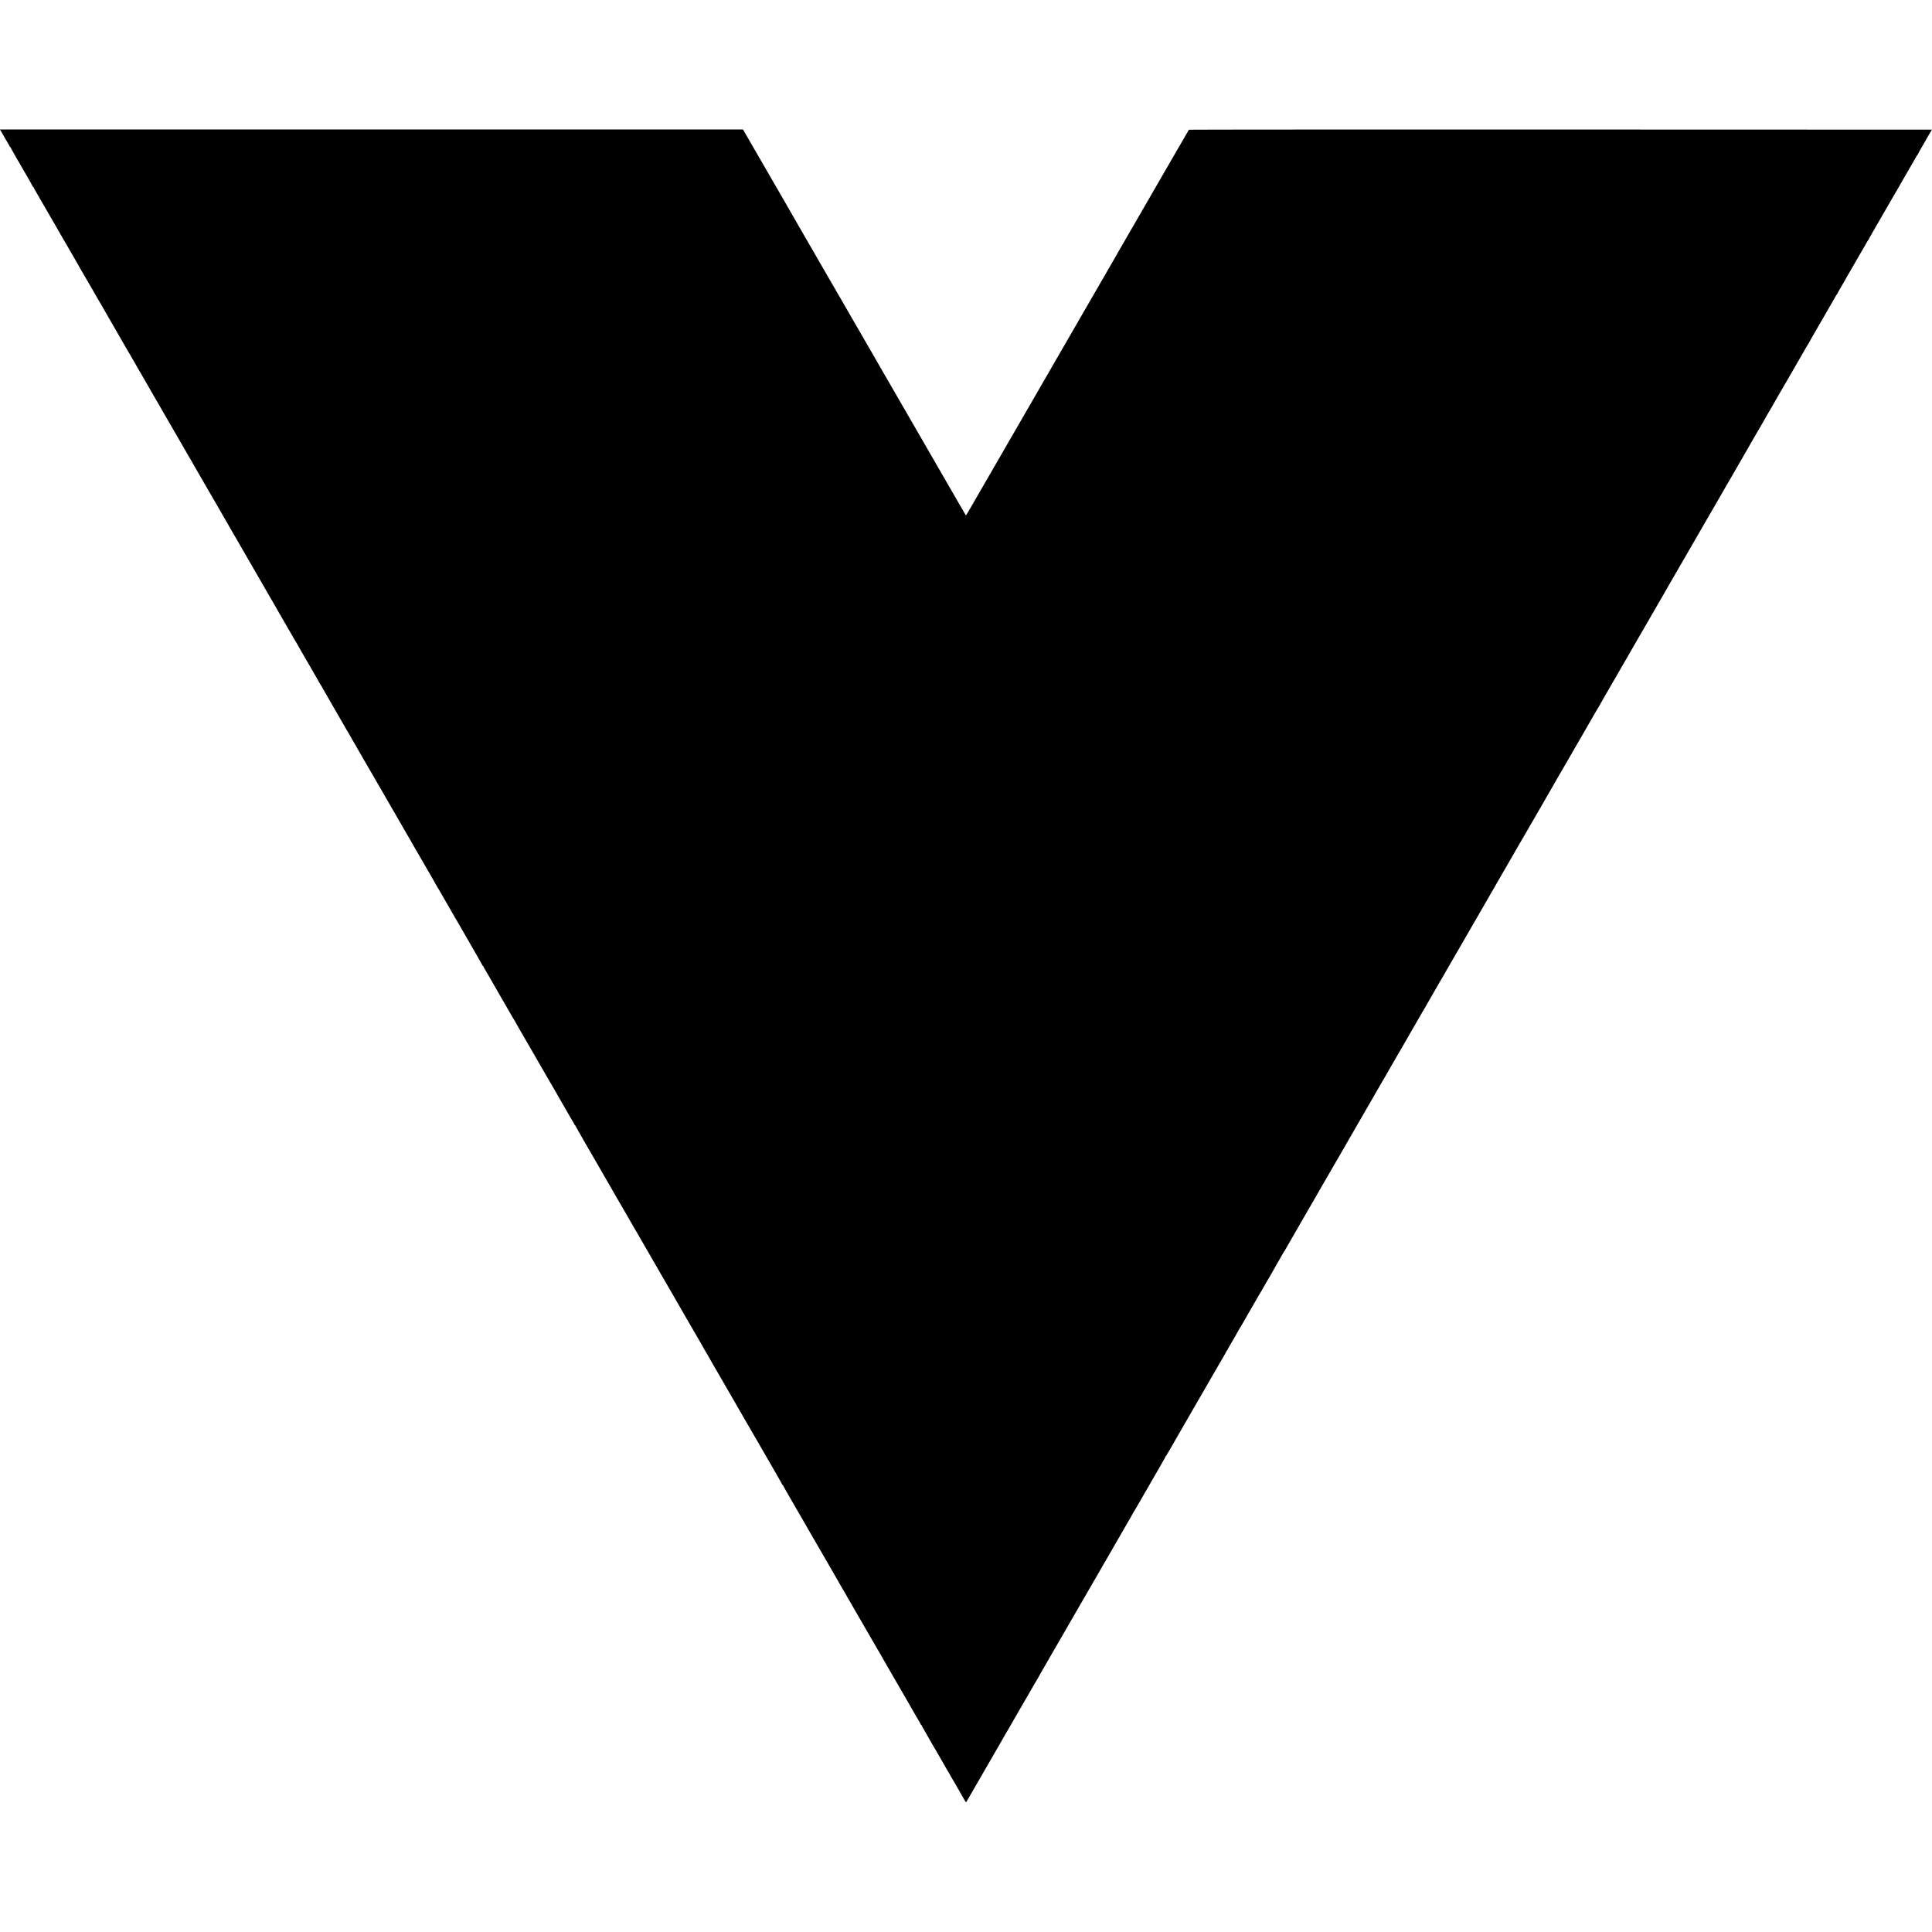
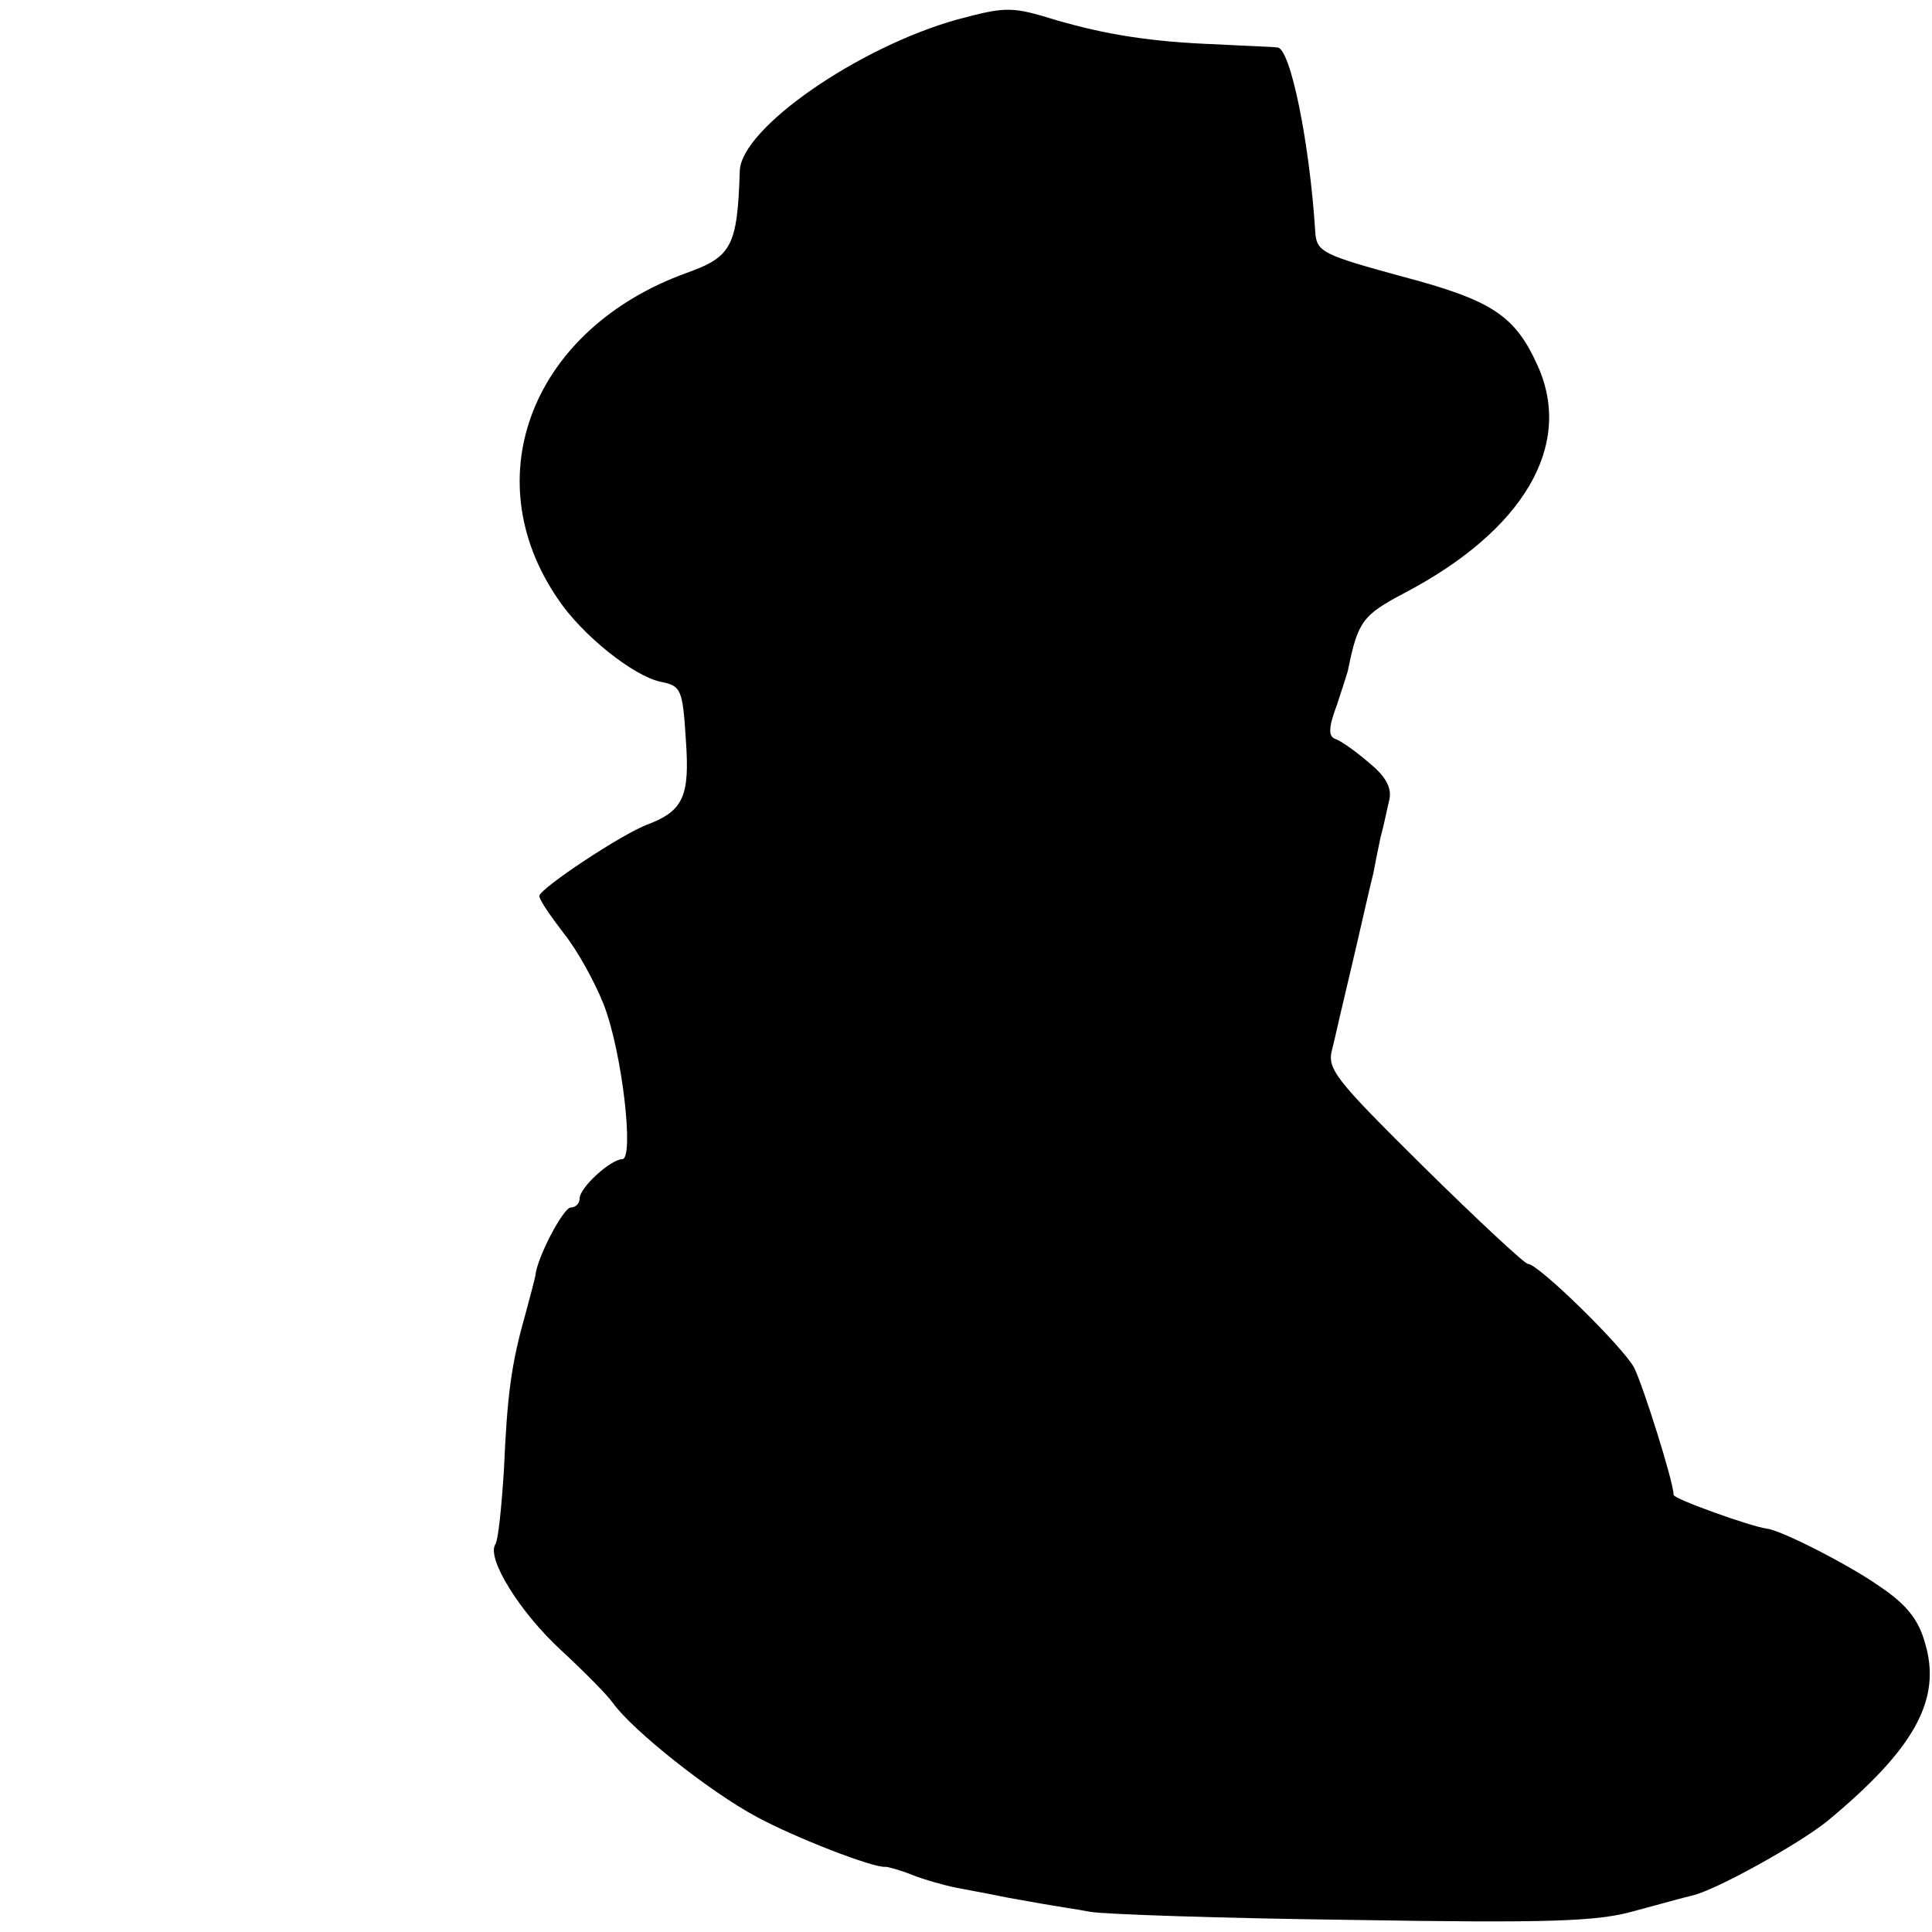
- <svg xmlns="http://www.w3.org/2000/svg" version="1.0" width="16pt" height="16pt" viewBox="0 0 16 16" preserveAspectRatio="xMidYMid meet">
-   <g transform="translate(0,16) scale(0.00032,-0.00032)" fill="#000000" stroke="none">
-     <path d="M18 46618 c45 -75 122 -207 122 -211 0 -2 25 -45 55 -95 30 -50 55 -96 55 -102 0 -5 5 -10 10 -10 6 0 10 -4 10 -9 0 -5 73 -135 161 -288 89 -153 173 -298 187 -323 14 -25 32 -57 41 -72 88 -149 187 -324 189 -335 2 -7 8 -13 13 -13 5 0 9 -4 9 -10 0 -5 46 -89 103 -187 175 -302 490 -846 507 -876 8 -16 20 -36 25 -45 28 -46 290 -498 339 -585 13 -23 74 -129 136 -236 61 -107 123 -215 137 -240 14 -25 29 -50 33 -56 5 -5 23 -37 40 -70 18 -33 38 -67 44 -75 11 -16 21 -33 63 -109 14 -25 29 -50 33 -56 4 -5 21 -35 38 -65 55 -100 261 -455 269 -465 4 -5 14 -21 20 -35 15 -29 41 -75 103 -180 24 -41 52 -88 60 -105 9 -16 57 -100 107 -185 112 -193 362 -626 380 -660 8 -14 23 -38 33 -55 11 -16 23 -37 27 -45 4 -8 26 -46 48 -85 23 -38 53 -90 67 -115 46 -81 64 -113 178 -310 62 -107 121 -210 132 -227 37 -67 56 -99 85 -148 16 -27 32 -57 36 -65 4 -8 15 -27 25 -42 9 -15 53 -89 96 -165 44 -76 177 -307 296 -513 120 -206 268 -463 330 -570 131 -227 117 -203 200 -348 36 -62 73 -125 82 -140 10 -15 21 -34 25 -42 4 -8 20 -37 36 -65 17 -27 38 -65 48 -82 49 -85 64 -111 87 -153 13 -25 28 -49 32 -55 4 -5 78 -134 165 -285 87 -151 166 -288 176 -305 10 -16 26 -43 35 -59 9 -17 125 -217 257 -445 132 -229 253 -441 270 -471 17 -30 45 -79 64 -108 18 -29 33 -54 33 -57 0 -2 20 -37 44 -77 24 -40 123 -212 221 -383 97 -170 190 -330 205 -355 16 -25 39 -65 53 -90 13 -25 81 -144 152 -265 70 -121 137 -238 150 -260 12 -22 37 -65 55 -95 18 -30 43 -73 55 -95 12 -22 48 -85 80 -140 77 -132 163 -280 190 -330 13 -22 71 -123 130 -225 59 -102 116 -199 126 -217 10 -17 29 -50 43 -72 15 -22 26 -43 26 -45 0 -2 27 -50 60 -106 33 -56 60 -103 60 -105 0 -2 55 -98 90 -155 8 -14 182 -316 239 -414 13 -22 45 -79 72 -124 27 -46 49 -86 49 -89 0 -2 14 -24 30 -48 16 -24 30 -46 30 -49 0 -5 74 -135 100 -176 5 -8 24 -42 43 -75 50 -88 58 -101 262 -455 104 -179 199 -345 213 -370 14 -25 28 -49 32 -55 4 -5 17 -26 28 -45 10 -19 62 -109 114 -200 114 -197 133 -230 170 -295 16 -27 33 -57 38 -65 17 -28 96 -165 103 -180 4 -8 16 -28 26 -45 10 -16 77 -131 148 -255 72 -124 181 -313 243 -420 62 -107 121 -209 131 -227 35 -62 323 -560 392 -678 38 -66 83 -145 100 -175 16 -30 33 -59 37 -65 4 -5 17 -27 29 -47 34 -61 56 -100 90 -156 17 -29 31 -55 31 -57 0 -2 17 -32 39 -67 21 -35 134 -229 251 -433 117 -203 235 -407 261 -451 27 -45 49 -85 49 -88 0 -4 8 -19 19 -34 15 -21 200 -341 309 -533 10 -19 33 -58 51 -87 17 -29 31 -54 31 -56 0 -2 25 -44 55 -94 30 -50 55 -95 55 -98 0 -4 6 -15 14 -23 7 -9 27 -41 43 -71 17 -30 170 -297 342 -594 171 -296 311 -542 311 -547 0 -5 5 -9 10 -9 6 0 10 -4 10 -10 0 -5 22 -47 49 -92 27 -46 58 -99 68 -118 24 -43 81 -140 93 -160 5 -8 66 -114 135 -235 69 -121 130 -227 135 -235 12 -21 259 -447 283 -490 10 -19 28 -47 38 -62 11 -14 19 -29 19 -32 0 -3 37 -69 83 -148 99 -170 305 -526 337 -583 13 -22 31 -53 41 -70 11 -16 22 -37 26 -45 7 -14 82 -146 103 -180 14 -24 181 -311 205 -355 13 -22 46 -80 75 -130 29 -49 64 -110 78 -135 14 -25 51 -88 82 -140 31 -52 59 -102 63 -110 4 -8 18 -33 31 -55 205 -353 284 -489 309 -535 17 -30 45 -78 62 -106 18 -28 36 -60 39 -72 4 -12 12 -22 17 -22 5 0 9 -4 9 -10 0 -5 109 -197 241 -427 133 -230 250 -431 259 -448 51 -90 222 -385 280 -485 37 -63 78 -135 92 -160 14 -25 67 -117 118 -205 51 -88 101 -175 111 -193 34 -58 55 -95 149 -257 51 -88 101 -173 110 -190 9 -16 76 -131 147 -255 72 -124 140 -241 151 -260 61 -108 281 -489 355 -615 38 -66 77 -133 87 -150 35 -63 91 -161 100 -175 14 -23 99 -169 128 -220 54 -97 135 -235 142 -245 4 -5 20 -32 35 -60 26 -48 238 -416 276 -480 10 -16 26 -46 37 -65 30 -53 382 -661 403 -695 10 -16 22 -37 26 -45 4 -8 26 -48 50 -88 24 -41 43 -75 43 -77 0 -2 22 -40 50 -85 27 -45 50 -84 50 -86 0 -3 38 -69 83 -147 84 -142 302 -520 340 -587 10 -19 34 -60 52 -90 18 -30 44 -75 57 -100 14 -25 45 -79 70 -120 25 -41 56 -96 70 -121 14 -25 77 -133 138 -240 62 -107 122 -210 132 -229 25 -43 310 -535 337 -581 11 -19 26 -45 34 -59 17 -32 238 -414 266 -460 11 -19 24 -41 28 -49 3 -7 75 -133 160 -278 84 -146 153 -269 153 -274 0 -5 5 -9 10 -9 6 0 10 -4 10 -10 0 -5 82 -150 181 -322 182 -314 201 -346 240 -415 12 -21 80 -139 152 -263 71 -124 141 -245 155 -270 14 -25 28 -49 32 -55 6 -8 145 -248 220 -380 37 -66 209 -362 229 -395 11 -19 24 -42 28 -49 4 -8 67 -118 140 -243 73 -125 133 -230 133 -233 0 -2 15 -28 33 -57 19 -29 47 -78 64 -108 17 -30 53 -93 79 -139 53 -90 82 -141 157 -272 82 -142 115 -199 381 -659 142 -245 268 -463 281 -485 12 -22 71 -125 132 -230 60 -104 172 -298 248 -430 76 -132 146 -253 156 -270 11 -16 22 -36 26 -44 3 -8 30 -54 60 -103 29 -49 53 -91 53 -93 0 -3 18 -34 40 -70 22 -36 40 -67 40 -69 0 -2 37 -66 81 -142 45 -77 98 -168 119 -204 20 -36 47 -81 58 -100 12 -19 27 -47 33 -62 6 -16 15 -28 20 -28 5 0 9 -4 9 -9 0 -6 63 -118 140 -251 77 -133 140 -243 140 -245 0 -2 18 -33 41 -70 22 -37 49 -83 60 -101 10 -19 29 -51 40 -71 25 -45 109 -189 126 -218 7 -11 17 -29 22 -40 6 -11 22 -38 35 -60 14 -22 37 -62 52 -90 14 -27 35 -62 45 -77 11 -14 19 -29 19 -32 0 -3 18 -35 40 -71 22 -36 40 -67 40 -69 0 -2 19 -35 42 -72 23 -38 55 -94 72 -124 26 -47 139 -244 171 -298 6 -9 21 -36 34 -60 28 -48 37 -51 51 -19 6 12 19 36 29 52 10 17 27 46 38 65 11 19 104 181 208 360 103 179 199 345 213 370 14 25 42 74 64 109 21 34 38 65 38 67 0 2 18 33 40 69 22 36 40 67 40 69 0 3 177 310 199 346 16 26 136 234 140 244 2 5 25 44 52 88 27 44 49 81 49 84 0 2 18 34 40 70 22 36 40 67 40 69 0 2 20 36 43 77 35 58 169 289 297 513 9 17 50 86 90 155 40 69 86 150 103 180 16 30 35 62 41 70 6 8 16 24 22 35 35 64 72 129 167 293 59 100 116 199 127 220 11 20 30 53 41 72 43 72 1070 1850 1121 1940 14 25 65 113 113 195 48 83 96 166 107 185 10 19 28 50 38 68 11 18 73 124 137 235 64 111 175 303 246 427 71 124 173 299 225 390 52 91 116 202 143 248 27 45 49 85 49 89 0 4 6 14 14 22 7 9 28 43 46 76 26 47 251 436 378 655 11 19 29 51 40 70 11 19 101 176 201 348 99 172 181 317 181 323 0 5 5 9 10 9 6 0 10 5 10 11 0 6 8 23 18 37 11 15 32 52 49 82 16 30 130 228 253 440 122 212 234 405 248 430 13 25 39 70 57 100 39 65 69 117 130 225 25 44 50 87 55 95 12 19 78 134 220 380 61 107 129 224 150 260 161 277 222 382 246 425 15 28 47 83 71 123 24 41 43 78 43 83 0 5 4 9 8 9 4 0 13 12 19 28 7 15 23 45 36 67 66 110 277 478 277 483 0 3 6 13 14 21 7 9 27 41 43 71 17 30 45 80 63 110 34 57 375 649 394 685 6 11 16 27 22 35 6 8 26 42 44 75 18 33 41 74 51 90 10 17 24 41 32 55 54 97 72 128 88 152 11 14 19 28 19 30 0 3 79 141 175 308 96 167 175 305 175 308 0 3 6 13 14 21 7 9 26 39 41 66 33 60 276 483 338 587 24 40 46 80 50 88 4 8 13 24 20 35 14 23 95 163 125 215 11 19 52 91 92 160 40 69 80 139 90 155 9 17 103 179 207 360 105 182 200 346 211 365 103 181 463 802 489 845 7 11 15 27 19 35 4 8 29 51 55 95 64 110 828 1433 848 1470 9 17 24 41 33 55 9 14 29 48 45 77 15 28 52 93 82 145 30 51 62 107 71 123 17 30 231 398 400 690 51 88 103 179 115 202 12 23 26 48 32 55 6 7 24 38 40 68 17 30 61 107 98 170 37 63 84 144 103 180 19 36 41 72 48 81 8 8 14 18 14 21 0 4 27 51 59 106 32 55 72 124 89 154 16 29 71 125 122 213 51 88 104 180 118 205 13 25 28 50 32 55 4 6 17 26 28 45 11 19 45 80 77 135 31 55 66 116 77 135 11 19 88 152 171 295 401 694 620 1072 650 1125 11 19 87 152 170 295 83 143 158 273 166 288 9 16 21 36 26 45 6 9 31 52 55 96 25 43 54 94 66 115 11 20 95 164 186 321 91 157 173 299 182 315 9 17 26 46 37 65 12 19 66 114 121 210 56 96 108 186 117 200 8 14 24 40 34 59 24 45 383 664 412 713 5 9 17 29 26 45 15 28 120 210 241 419 36 61 68 117 72 125 4 8 12 23 19 34 35 57 245 420 262 453 11 20 35 61 53 90 17 29 32 54 32 56 0 3 28 51 62 108 33 57 70 119 80 138 10 19 23 42 28 50 5 8 32 53 59 100 27 47 149 258 271 470 122 212 234 405 248 430 30 53 62 108 80 135 6 11 15 27 19 35 4 8 85 150 181 315 96 165 187 323 202 350 31 56 116 202 130 225 5 8 25 42 43 75 19 33 92 159 162 280 149 257 157 271 202 350 19 33 38 67 43 75 9 14 228 392 275 475 12 22 55 96 95 165 40 69 80 139 90 155 24 42 202 350 221 383 9 15 27 47 41 72 14 25 75 131 136 236 61 106 121 210 134 232 99 172 271 470 279 482 5 8 23 40 40 70 18 30 81 141 142 245 60 105 121 210 135 235 14 25 71 124 127 220 56 96 143 247 194 335 51 88 96 167 102 175 14 24 180 311 204 355 23 43 340 590 356 615 5 8 50 87 101 175 171 301 517 898 582 1008 25 43 46 81 46 83 0 2 12 23 27 47 14 23 40 67 56 97 16 30 35 62 42 70 7 8 15 22 18 30 4 8 20 38 37 65 16 28 33 57 37 65 6 12 111 196 143 250 5 8 55 95 112 193 57 98 113 195 126 215 12 20 27 46 32 57 6 11 14 27 20 35 5 8 76 130 156 270 80 140 165 287 187 325 23 39 52 90 66 115 13 25 30 52 37 61 8 8 14 18 14 21 0 4 41 77 92 165 50 87 175 302 276 478 101 176 208 360 236 408 28 49 67 117 86 152 19 35 41 70 48 77 6 6 12 15 12 19 0 7 124 224 167 291 12 21 23 40 23 42 0 2 21 40 46 83 26 43 55 92 64 109 54 95 327 568 354 614 19 30 45 75 59 100 71 128 82 145 89 148 4 2 8 8 8 13 0 5 42 82 94 172 311 538 496 858 518 897 14 25 40 70 58 100 18 30 42 71 53 90 10 19 79 139 152 265 73 127 142 246 153 265 10 19 43 76 72 125 29 50 63 108 75 130 65 116 80 140 87 143 4 2 8 8 8 12 0 8 114 212 140 250 6 8 14 24 20 35 5 11 54 97 108 190 l100 170 -9611 3 c-5286 1 -9614 -1 -9618 -5 -5 -6 -419 -719 -619 -1068 -89 -155 -267 -463 -323 -560 -38 -66 -81 -140 -95 -165 -31 -56 -263 -457 -526 -910 -110 -190 -224 -388 -254 -440 -29 -52 -61 -109 -71 -125 -23 -39 -243 -420 -268 -465 -11 -19 -204 -352 -428 -740 -224 -388 -477 -826 -563 -975 -85 -148 -185 -322 -222 -385 -37 -63 -120 -207 -185 -320 -65 -113 -177 -306 -248 -430 -72 -124 -172 -297 -222 -385 -51 -88 -142 -245 -202 -350 -131 -226 -247 -427 -408 -705 -65 -113 -249 -432 -410 -710 -160 -278 -388 -673 -506 -877 -118 -205 -216 -373 -219 -373 -3 0 -52 82 -109 183 -58 100 -144 250 -192 332 -95 164 -402 696 -647 1120 -85 149 -228 396 -317 550 -212 365 -982 1700 -1008 1745 -10 19 -43 76 -72 125 -29 50 -64 110 -77 135 -14 25 -63 110 -110 190 -47 80 -96 165 -110 190 -14 25 -99 171 -188 325 -89 154 -174 300 -188 325 -13 25 -64 113 -112 195 -48 83 -140 242 -205 355 -65 113 -183 317 -263 454 -79 137 -152 264 -163 282 -50 89 -335 583 -354 614 -12 19 -34 58 -50 85 -15 28 -129 226 -253 440 -124 215 -235 408 -247 430 -12 22 -69 121 -127 220 -58 99 -226 389 -373 645 -148 256 -324 561 -392 678 -67 117 -134 232 -147 255 -13 23 -33 59 -46 80 l-22 37 -9615 0 -9615 0 20 -32z" />
-   </g>
+ <svg xmlns="http://www.w3.org/2000/svg" version="1" width="320" height="320" viewBox="0 0 240 240">
+   <path d="M119 2.4c-12.3 3.4-26.9 13.5-27.1 18.8-.3 9.4-1 10.7-6.6 12.7-19.1 6.9-26.4 25.3-16 40.5 3 4.5 9.4 9.6 12.8 10.3 2.5.5 2.7.9 3.1 7.2.5 7-.3 8.8-4.7 10.5-3.1 1.1-13.5 8-13.5 8.9 0 .5 1.4 2.5 3 4.6 1.7 2.1 3.9 6.1 5 8.9 2.3 5.9 3.8 19.2 2.3 19.2-1.4 0-5.3 3.5-5.3 4.9 0 .6-.5 1.1-1.1 1.1-.9 0-4.2 6.2-4.4 8.5-.1.5-.7 2.8-1.3 5-1.7 6-2.2 9.9-2.6 19.1-.3 4.6-.7 8.8-1.1 9.3-1 1.8 3.1 8.4 8.2 13.1 2.7 2.5 5.6 5.4 6.4 6.5 2.4 3.4 12.1 11.1 17.9 14.2 4.8 2.6 14.6 6.4 16 6.2.3 0 1.8.4 3.3 1 1.5.6 4 1.3 5.5 1.6 1.5.3 3.8.7 5.2 1 1.4.3 3.9.7 5.5 1 1.7.3 4.4.7 6 1 1.7.3 16.3.8 32.5 1 24.3.4 30.5.2 35-1.1 3-.8 6.2-1.7 7.1-1.9 2.9-.6 13.3-6.4 16.8-9.2 10.9-9 14.4-15.2 12.2-22.3-.8-2.9-2.4-4.8-5.7-7-3.7-2.6-12.1-6.9-13.9-7.1-2.1-.3-11.6-3.7-11.6-4.2 0-1.6-3.8-13.6-4.9-15.8-1.4-2.6-11.9-12.9-13.2-12.9-.4 0-6.2-5.4-12.9-12-11.1-11-12.1-12.2-11.4-14.7.4-1.6.8-3.5 1-4.3.2-.8 1.1-4.7 2-8.5.9-3.9 1.8-7.9 2.1-9 .2-1.1.6-3.1.9-4.5.4-1.4.8-3.5 1.1-4.7.3-1.5-.5-2.9-2.6-4.6-1.6-1.4-3.5-2.7-4.1-2.9-.9-.3-.9-1.4.2-4.3.7-2.2 1.4-4.2 1.4-4.5 1.2-5.8 1.8-6.6 6.9-9.3 14.9-7.8 21.1-18.4 16.6-28.3-2.8-6.2-5.6-8.1-17-11.1-9.5-2.6-10.4-3-10.6-5.3-.7-11.3-3.1-23-4.7-23.1-.7-.1-4.1-.2-7.7-.4-8-.3-13.6-1.2-19.8-3C125.7.8 125 .8 119 2.4z" />
</svg>
